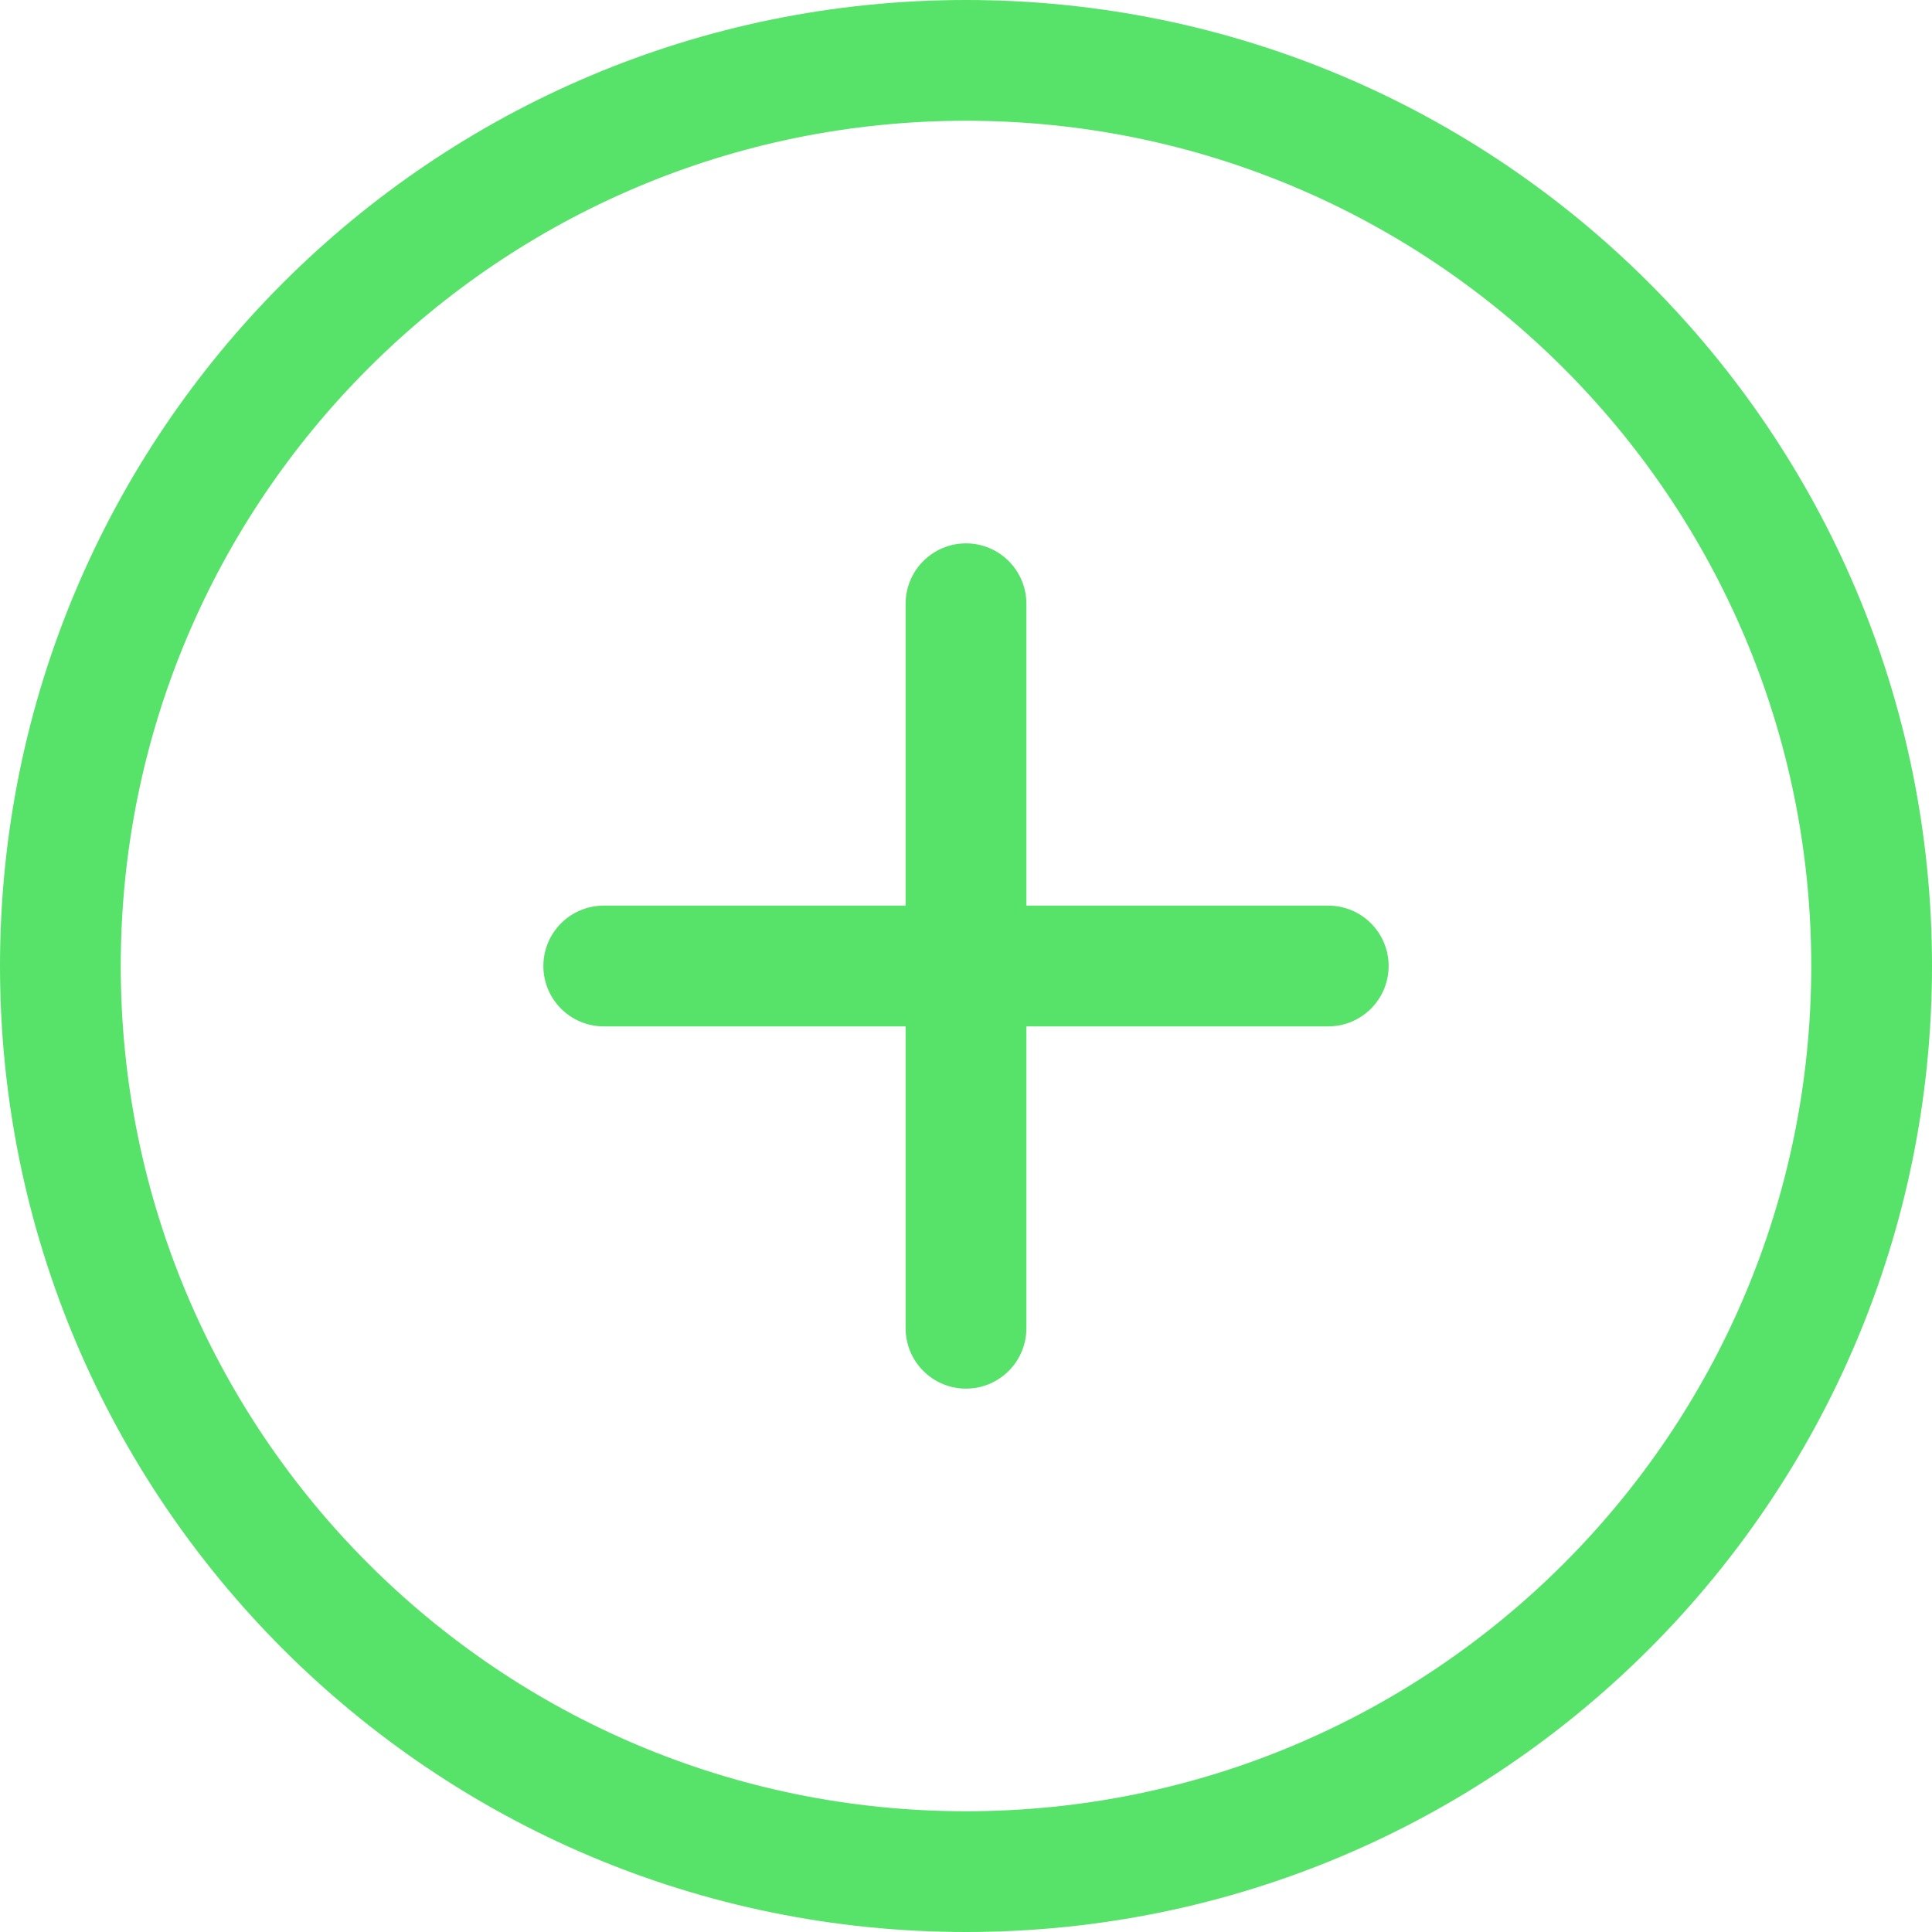
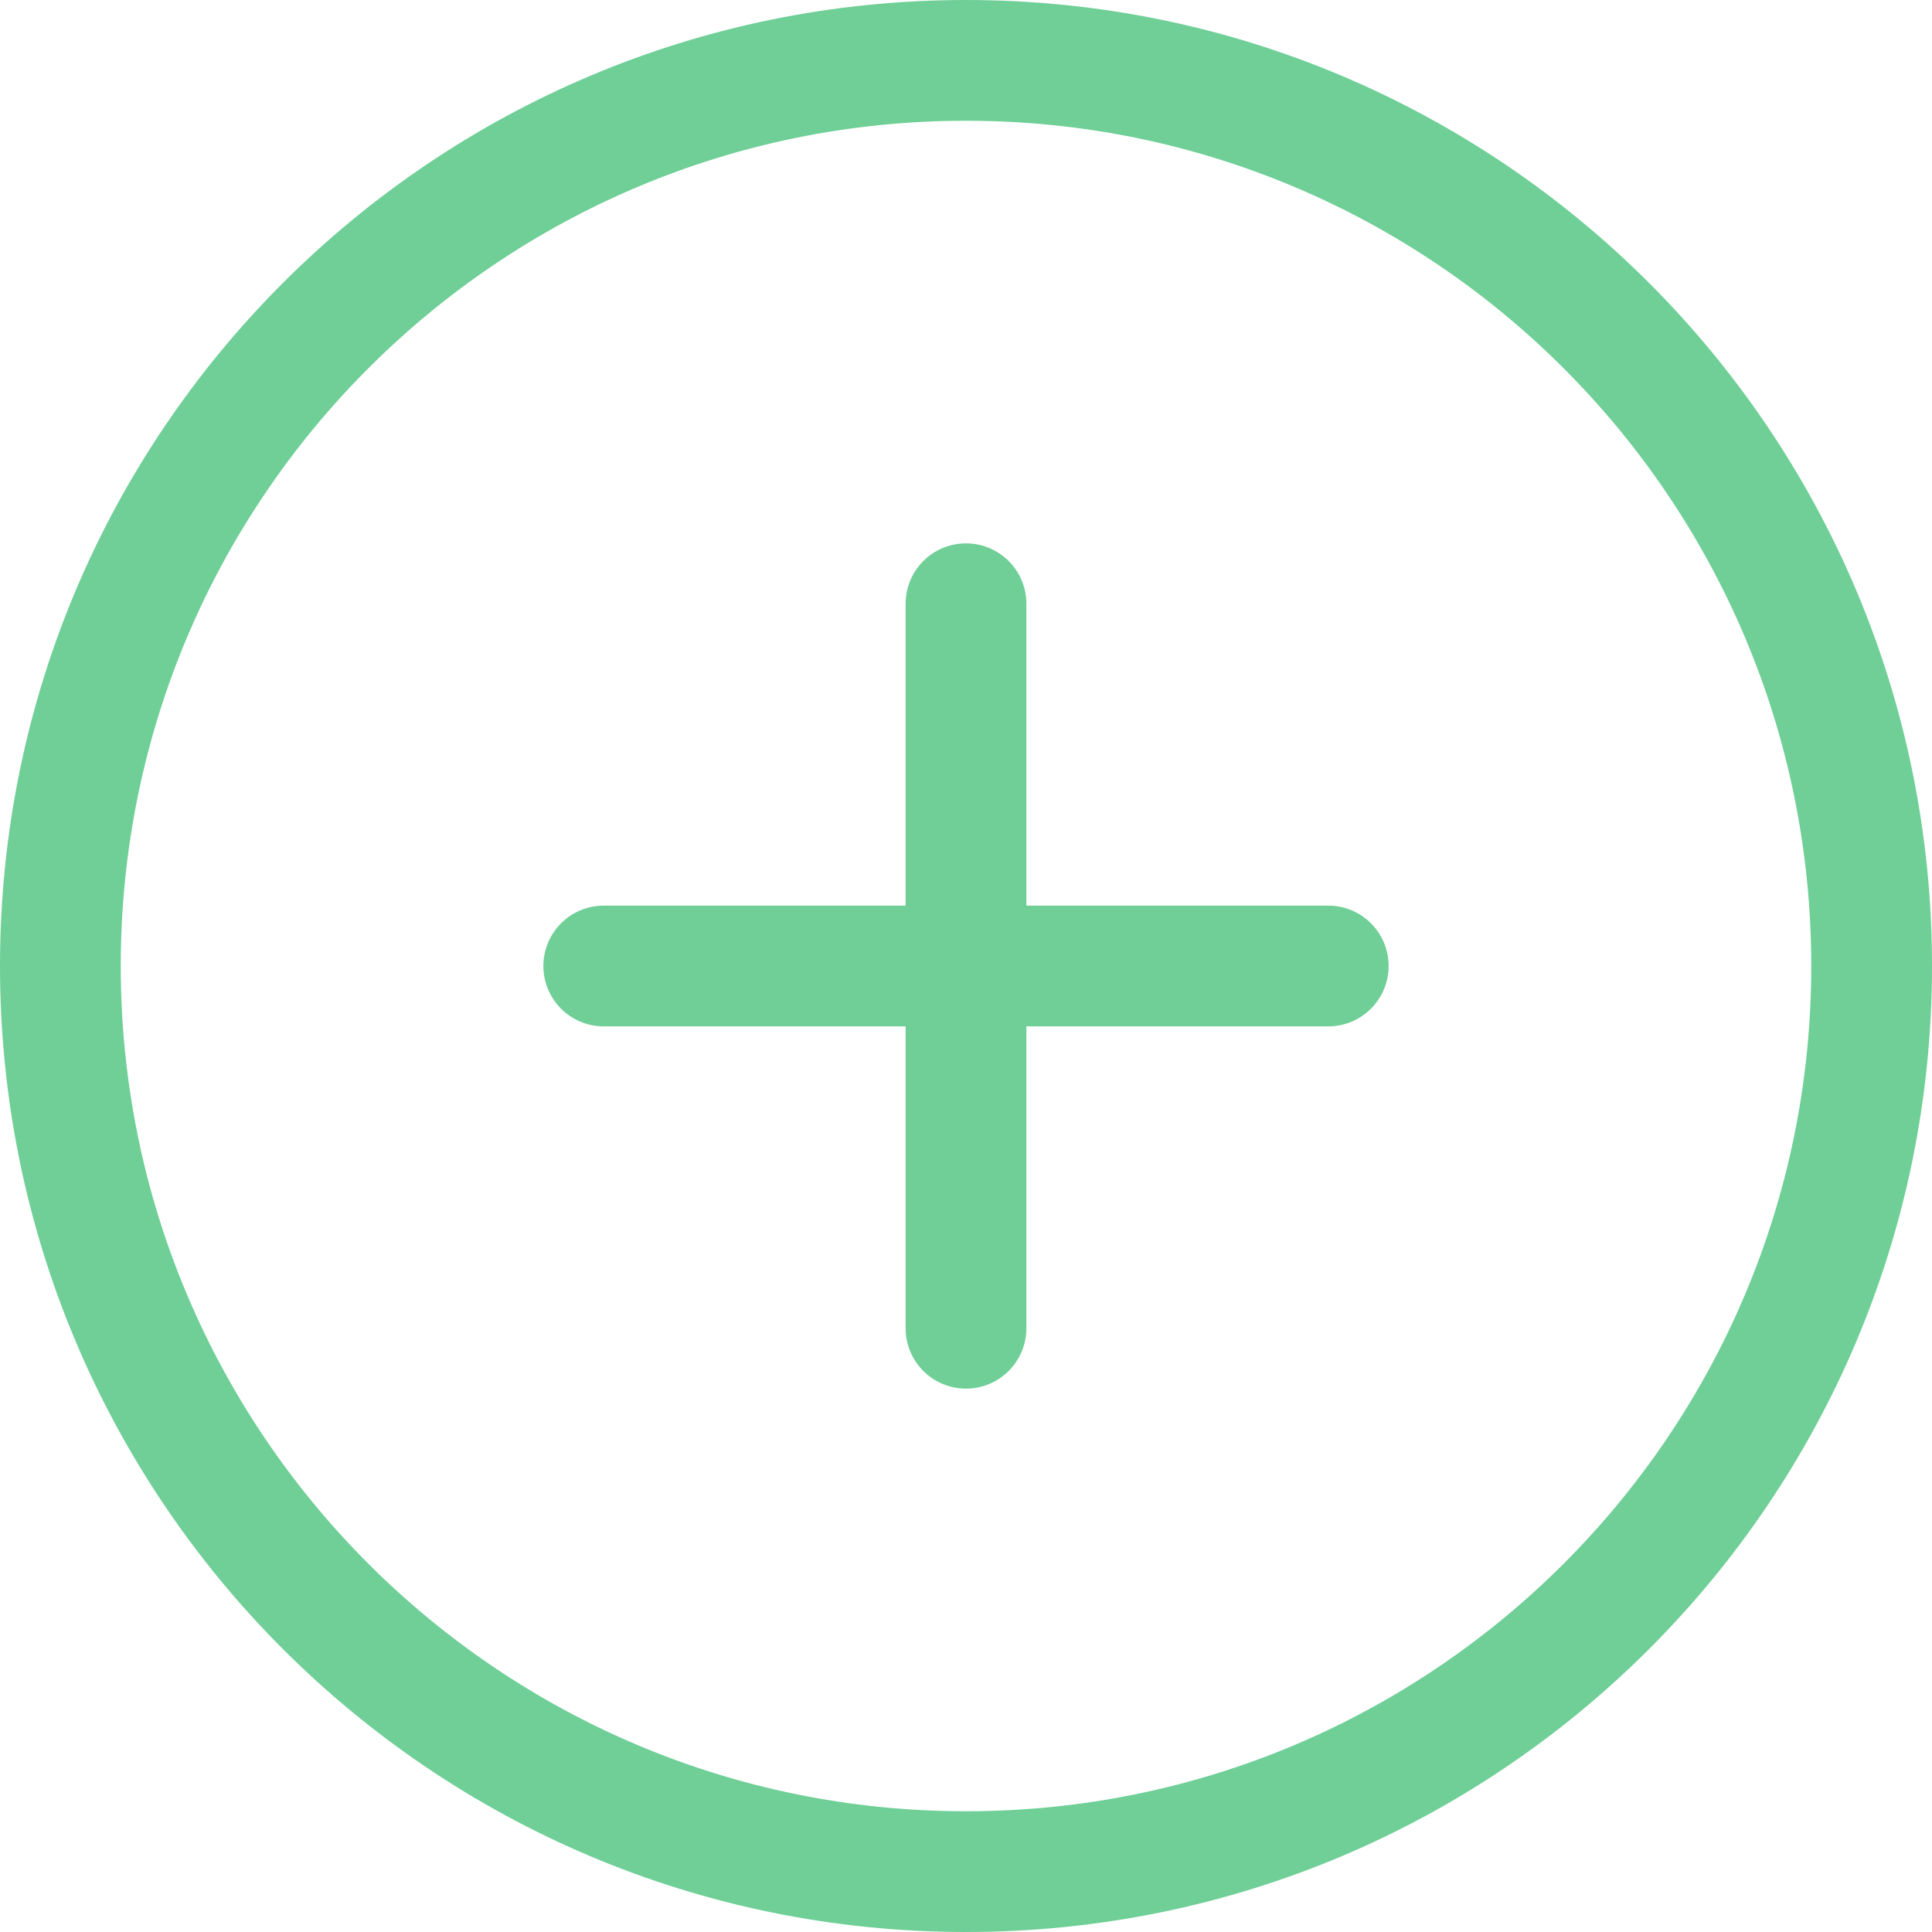
<svg xmlns="http://www.w3.org/2000/svg" class="icon" width="200px" height="200.00px" viewBox="0 0 1024 1024" version="1.1">
-   <path d="M512 1024C229.216 1024 0 794.784 0 512S229.216 0 512 0s512 229.216 512 512-229.216 512-512 512z m0-960C264.576 64 64 264.576 64 512s200.576 448 448 448 448-200.576 448-448S759.424 64 512 64z m192 480h-160v160a32 32 0 0 1-64 0v-160h-160a32 32 0 0 1 0-64h160v-160a32 32 0 0 1 64 0v160h160a32 32 0 0 1 0 64z" fill="#57e26a" />
+   <path d="M512 1024C229.216 1024 0 794.784 0 512S229.216 0 512 0s512 229.216 512 512-229.216 512-512 512z m0-960C264.576 64 64 264.576 64 512s200.576 448 448 448 448-200.576 448-448S759.424 64 512 64z m192 480h-160v160a32 32 0 0 1-64 0v-160h-160a32 32 0 0 1 0-64h160v-160a32 32 0 0 1 64 0v160h160a32 32 0 0 1 0 64z" fill="#6FCF97" />
</svg>
